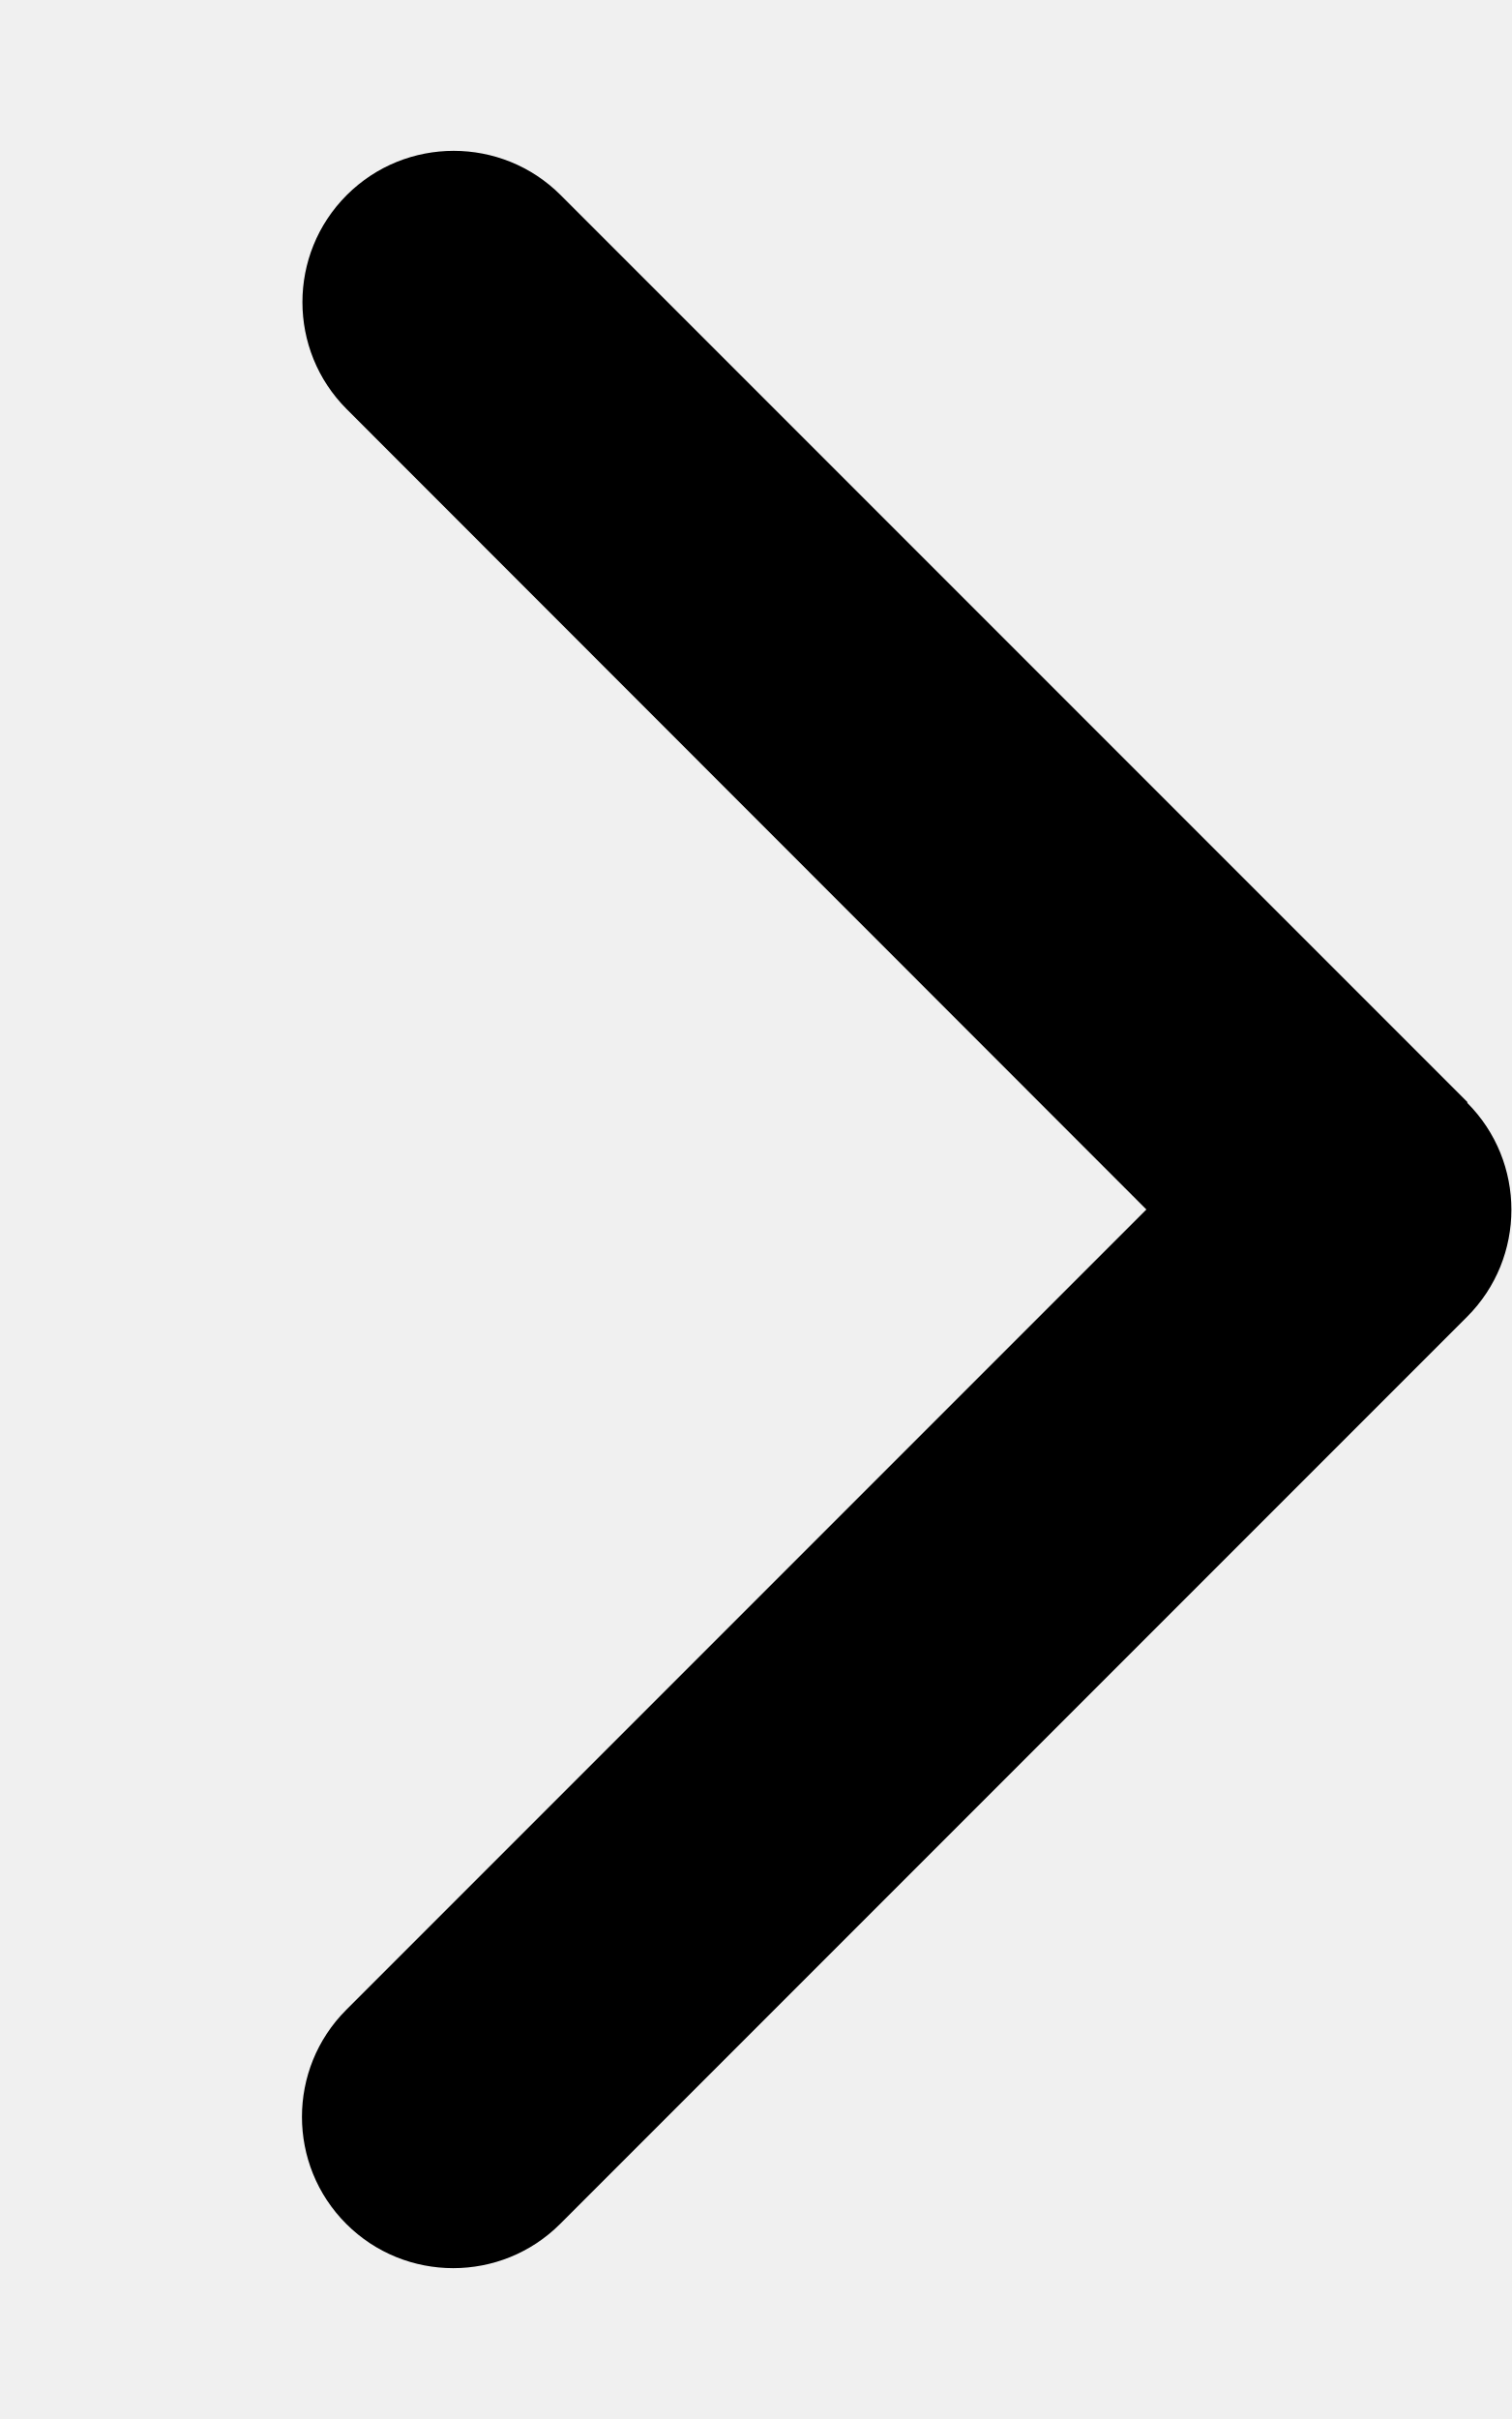
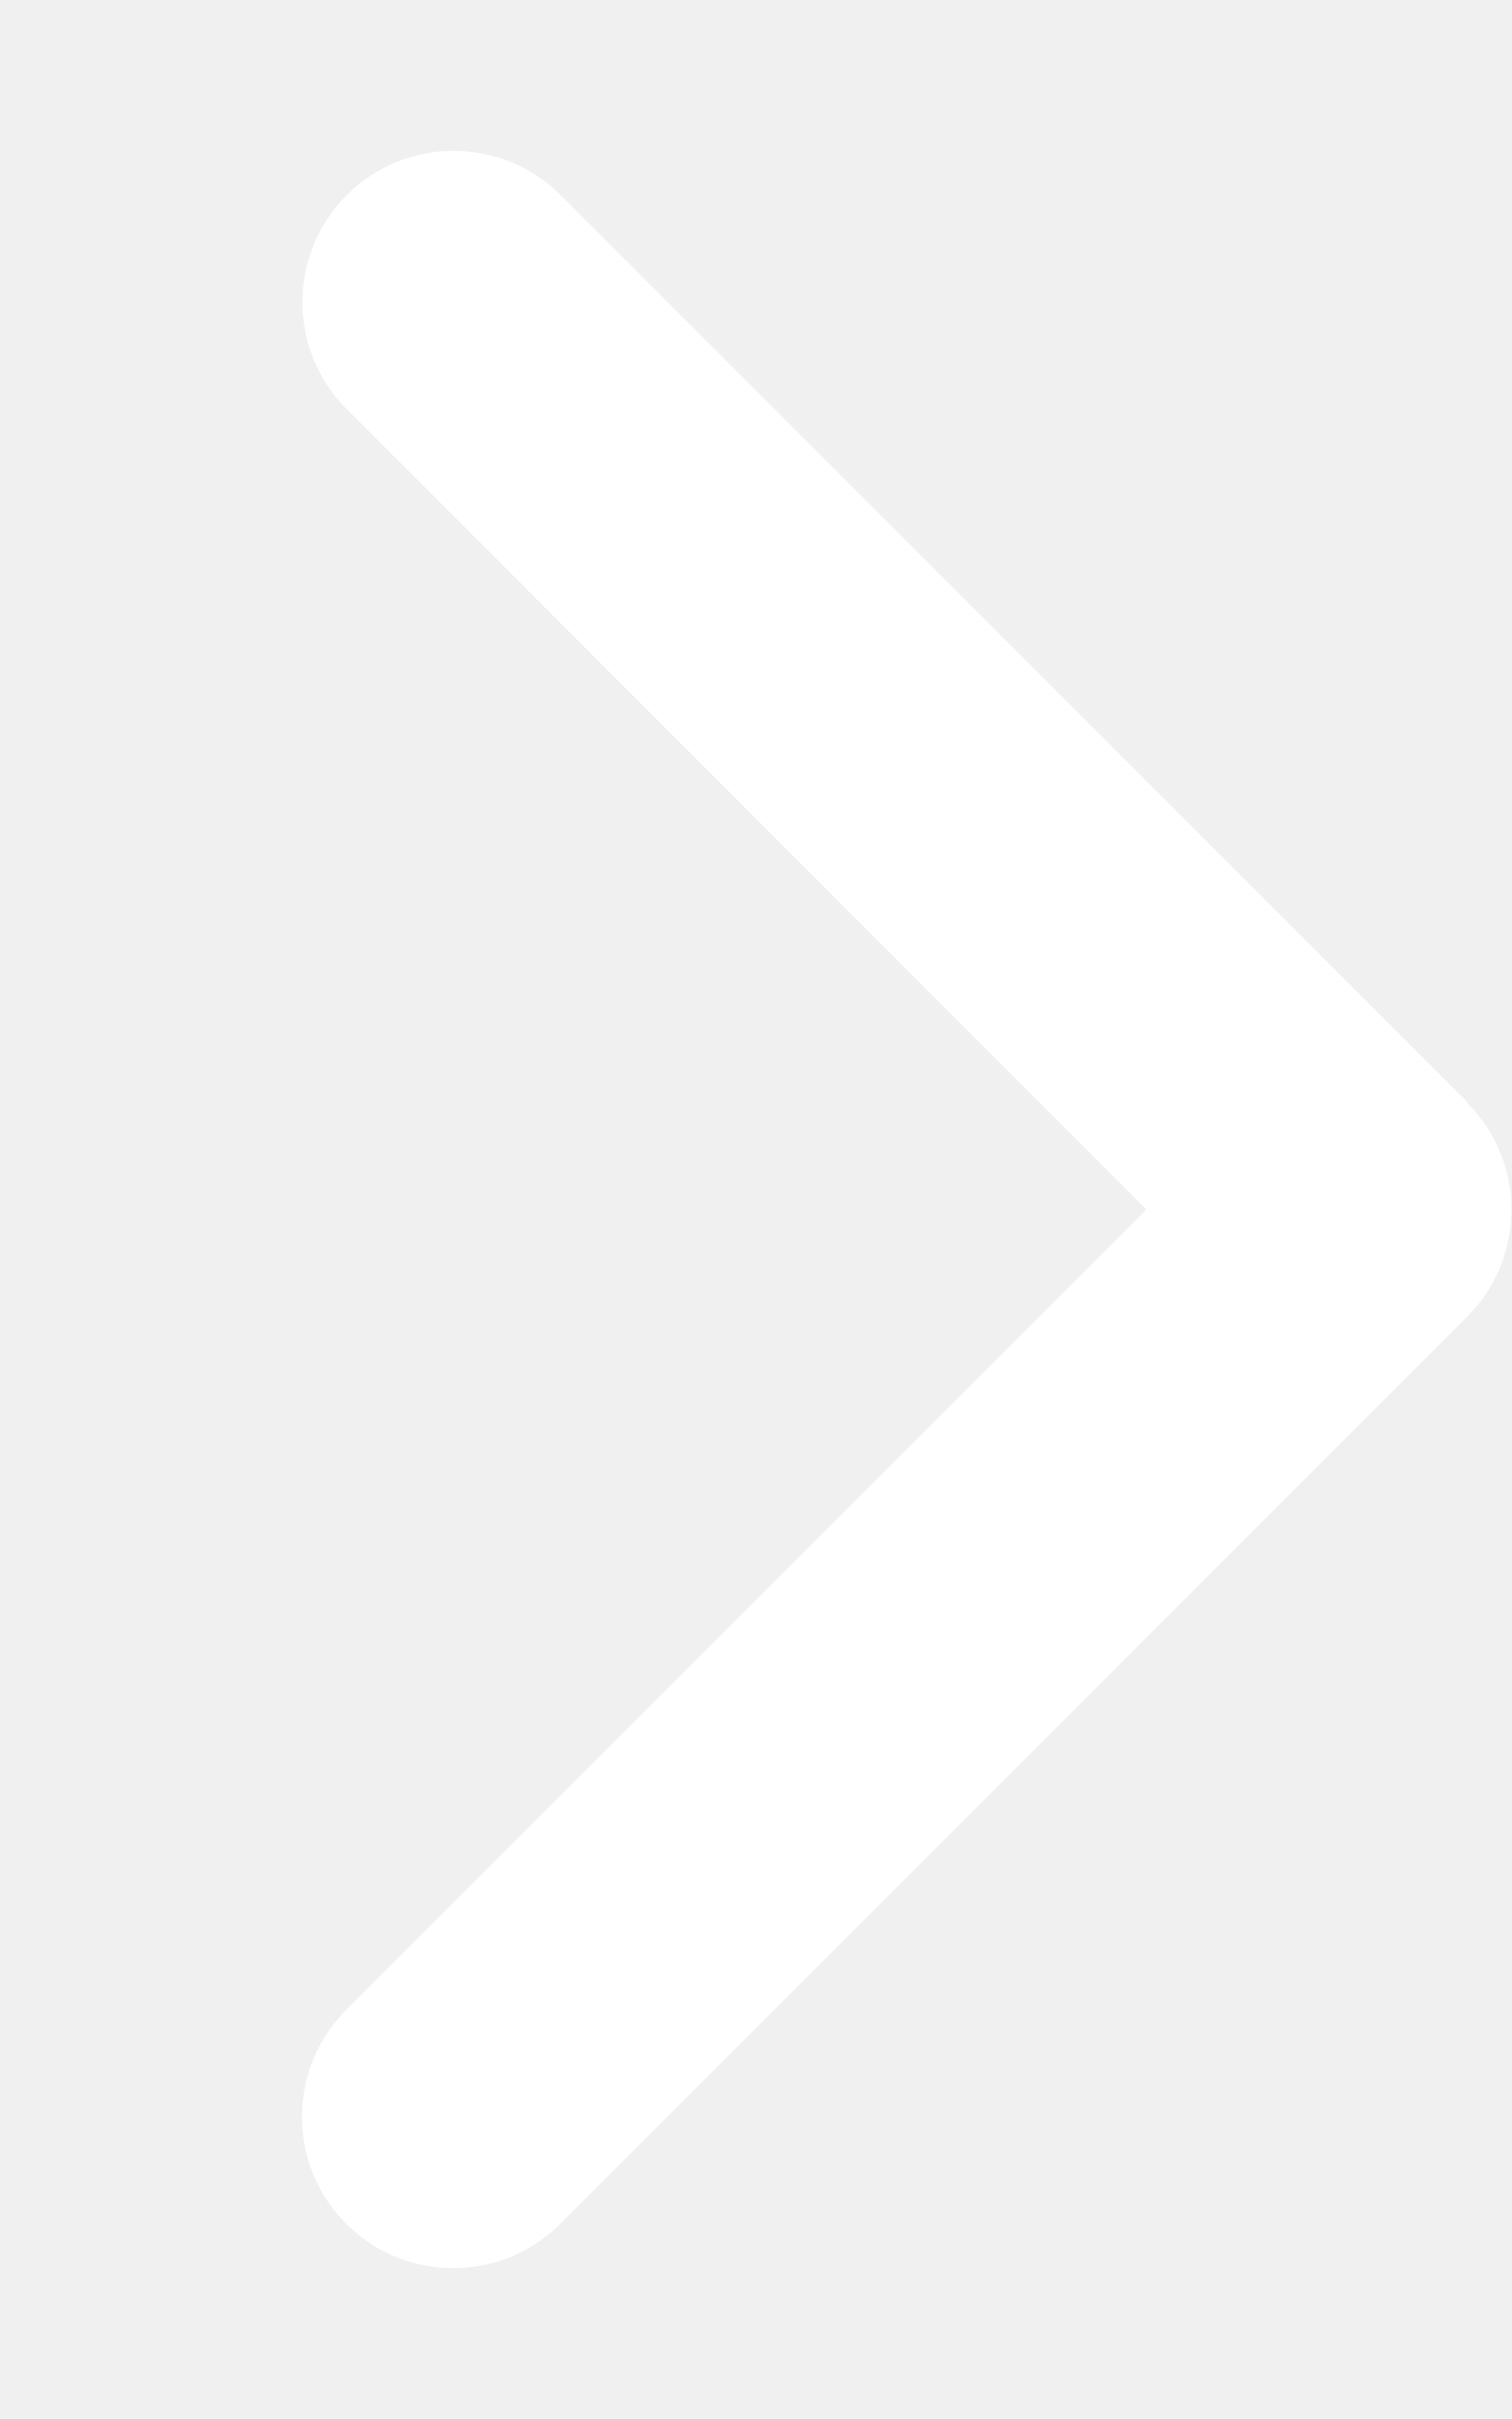
<svg xmlns="http://www.w3.org/2000/svg" viewBox="0 0 320 512">
+   <style>svg{fill:#FFFFFF}</style>
  <path d="M310.6 233.4c12.5 12.5 12.5 32.8 0 45.3l-192 192c-12.5 12.5-32.8 12.5-45.3 0s-12.5-32.8 0-45.3L242.7 256 73.4 86.6c-12.5-12.5-12.5-32.8 0-45.3s32.8-12.5 45.3 0l192 192z" />
</svg>
